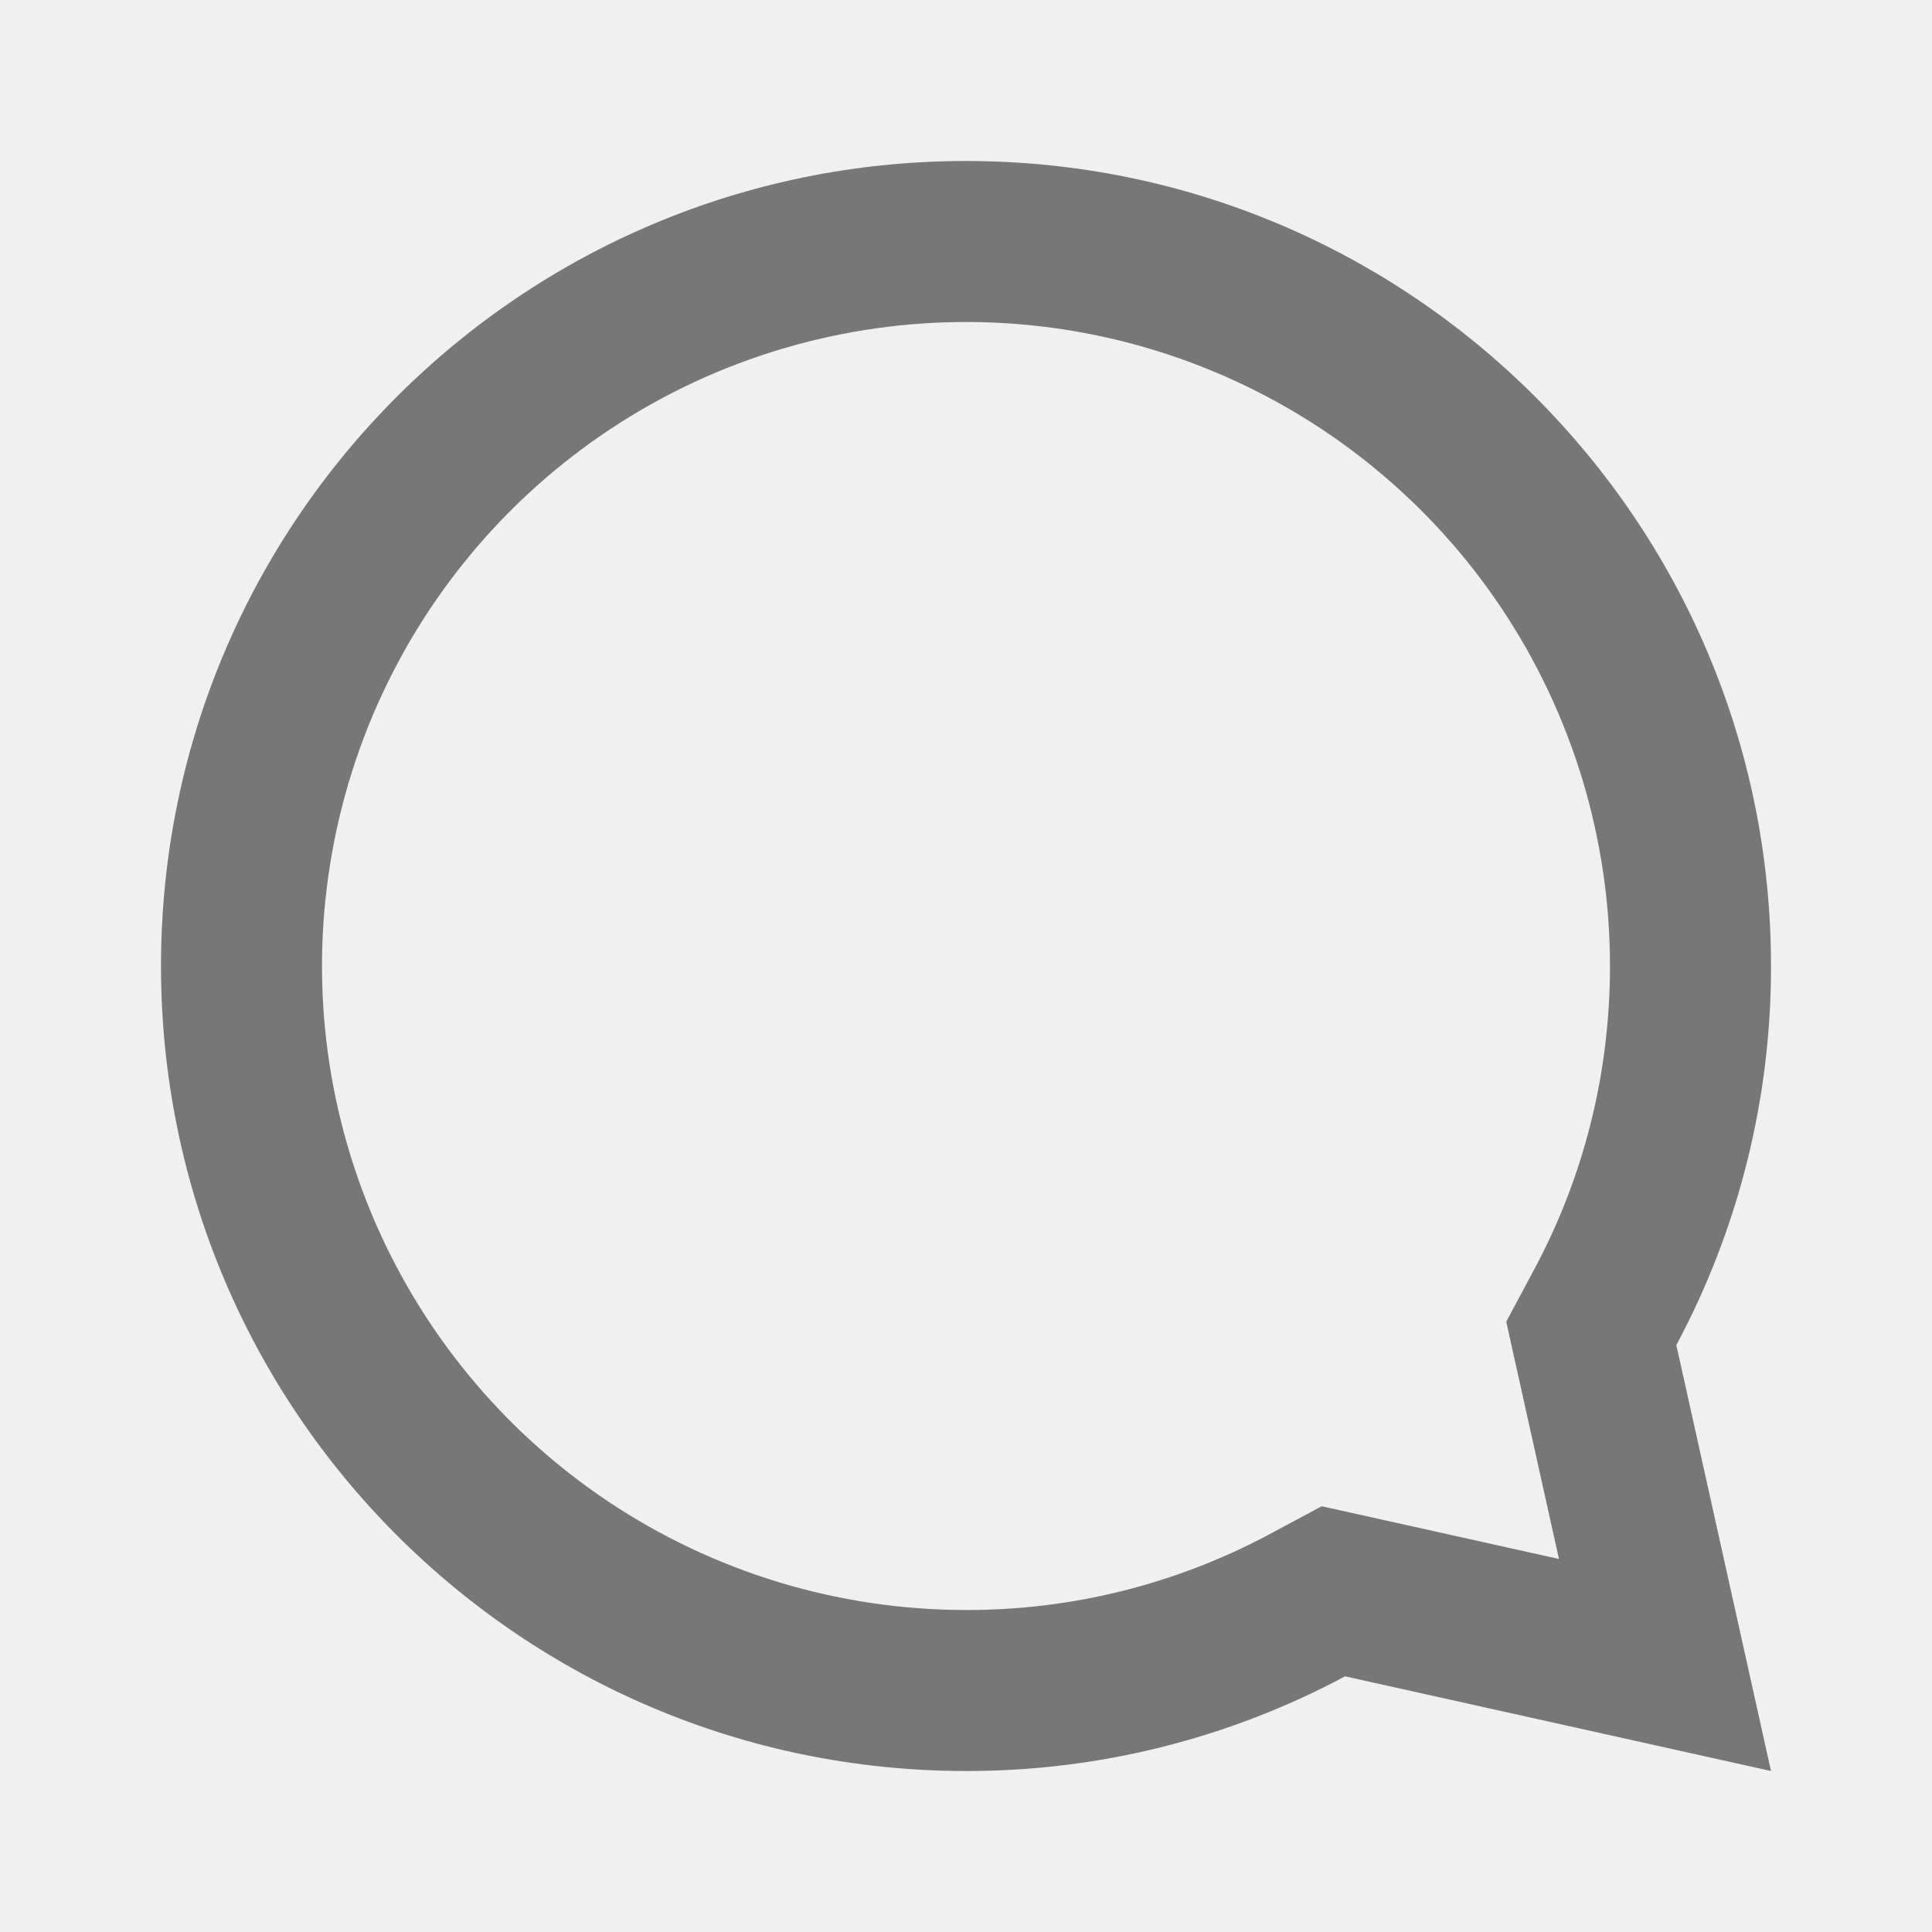
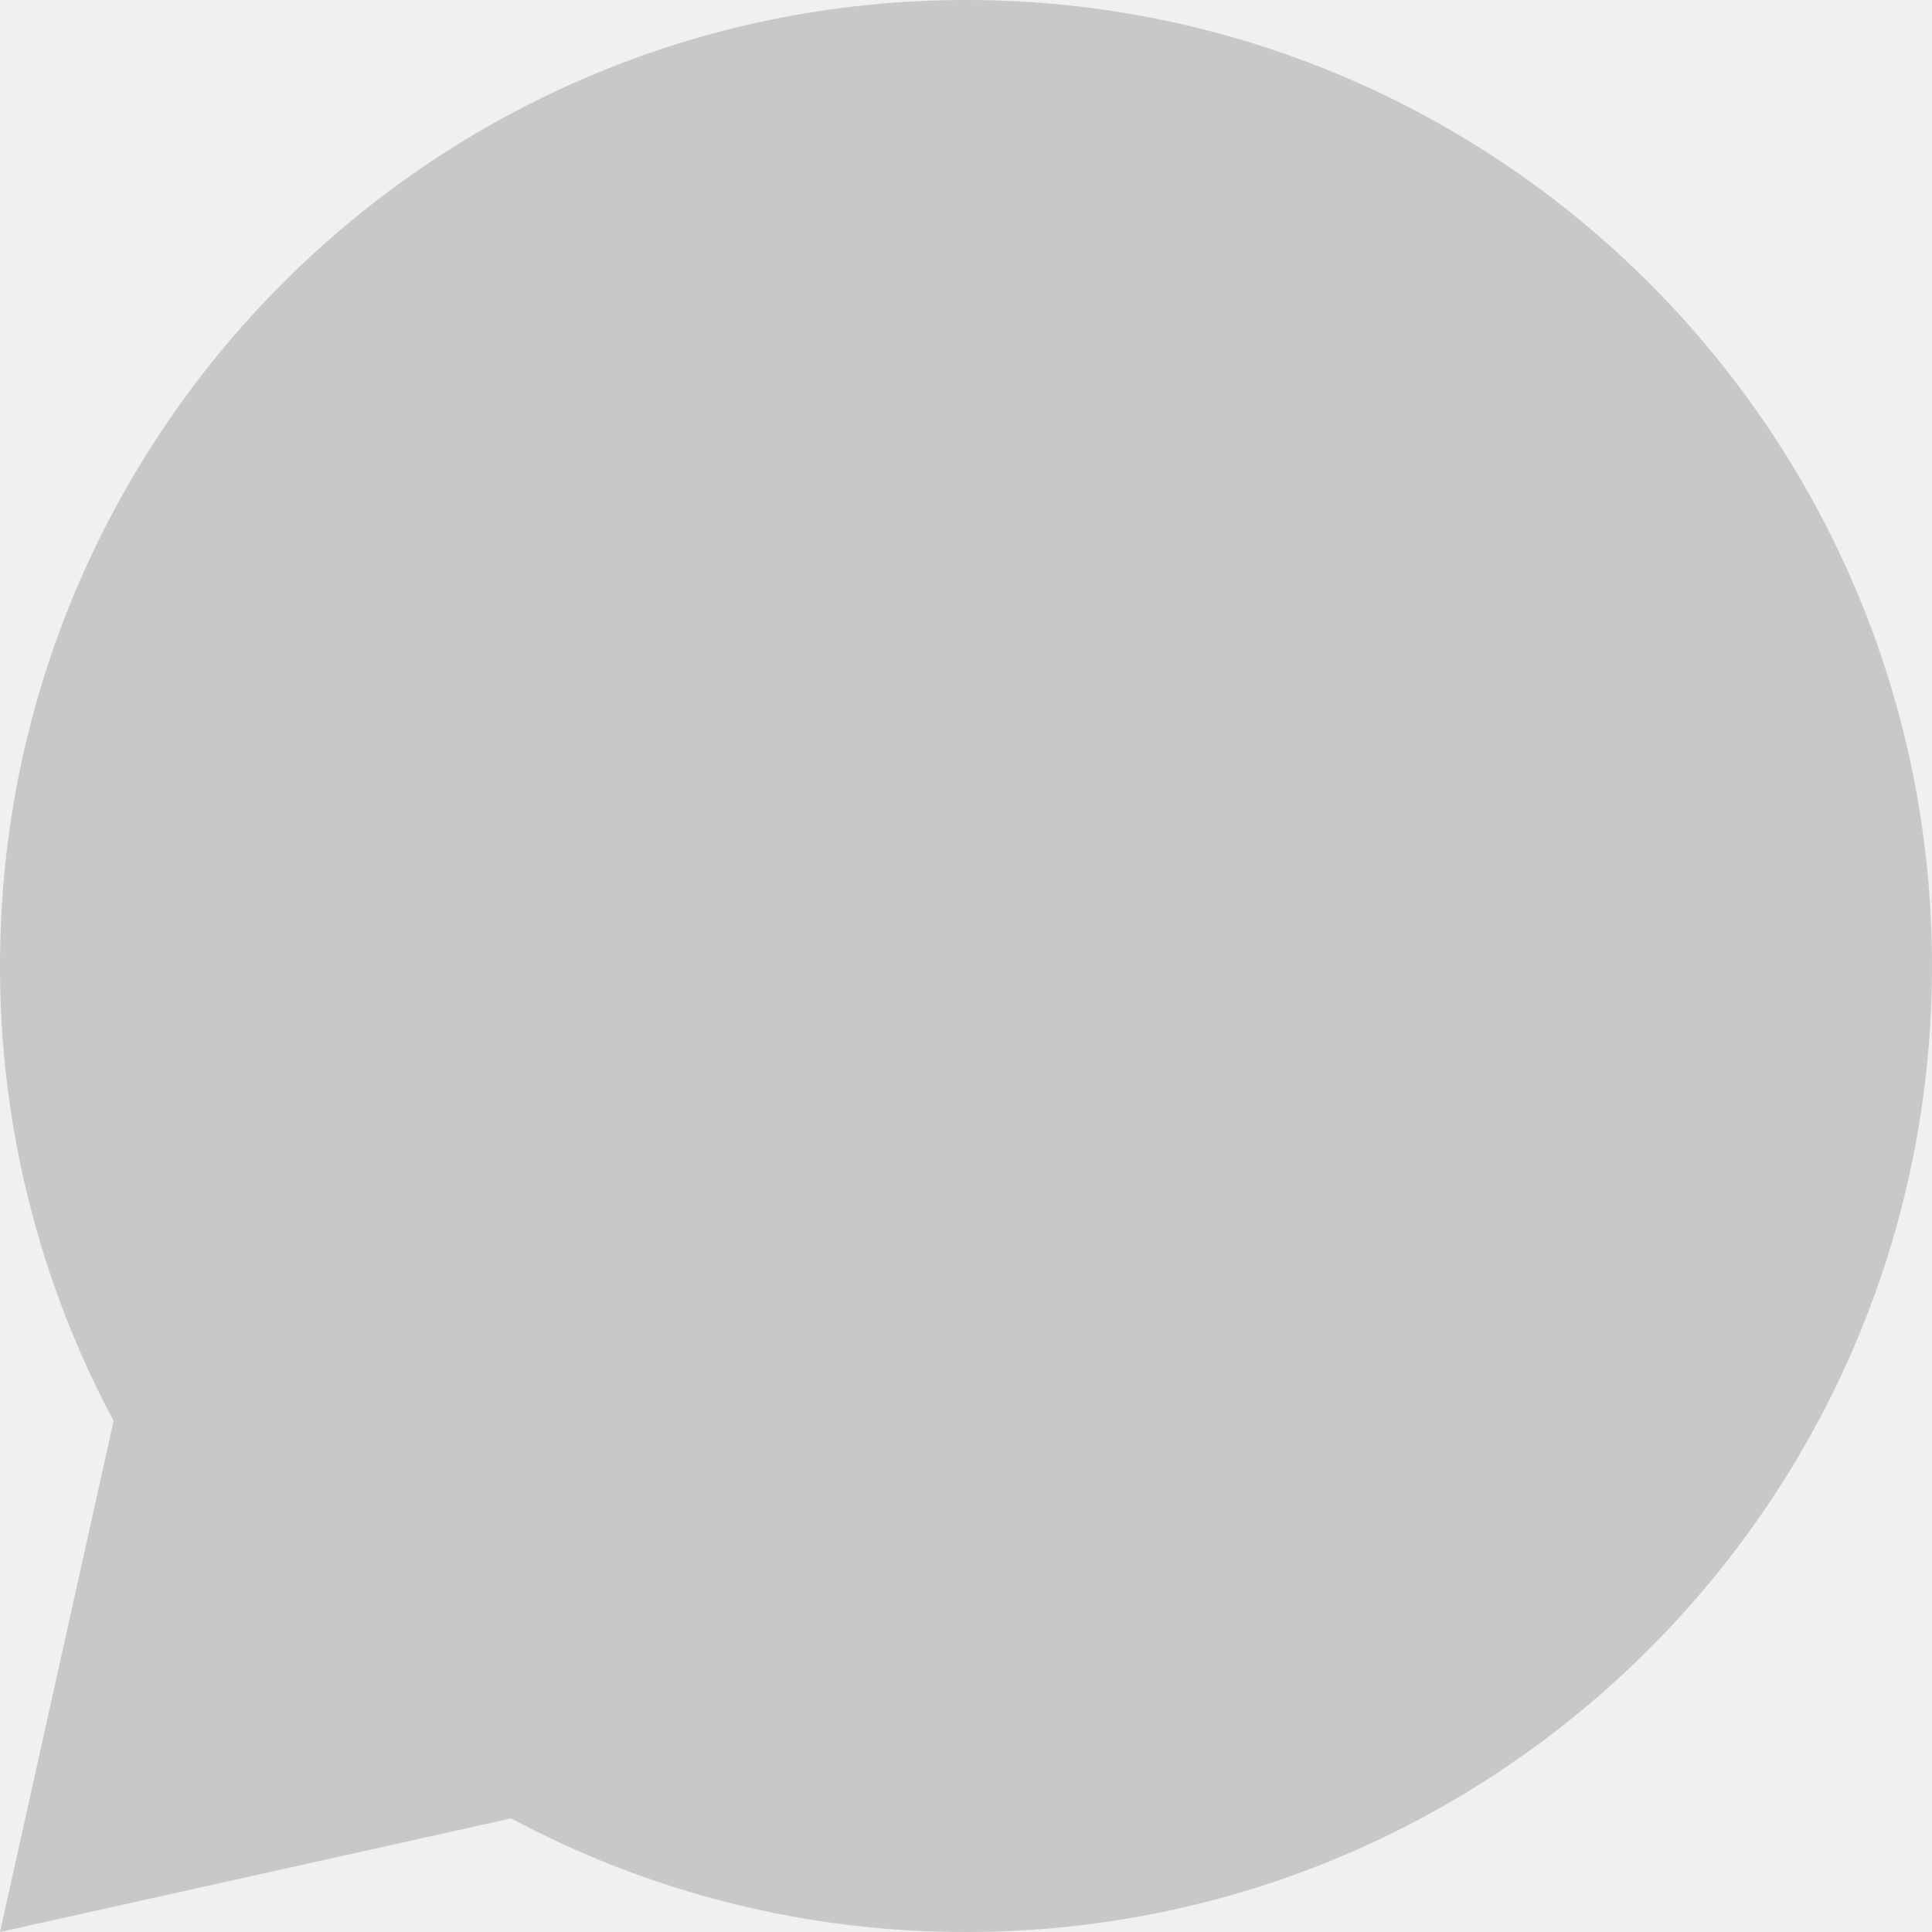
- <svg xmlns="http://www.w3.org/2000/svg" width="24" height="24" viewBox="0 0 24 24" fill="none">
-   <g clip-path="url(#clip0_404_316)">
-     <path d="M16.709 20.824L22 22L20.824 16.709C21.599 15.26 22.003 13.643 22 12C22 6.477 17.523 2 12 2C6.477 2 2 6.477 2 12C2 17.523 6.477 22 12 22C13.643 22.003 15.26 21.599 16.709 20.824V20.824ZM16.419 18.711L15.766 19.061C14.607 19.68 13.314 20.003 12 20C10.418 20 8.871 19.531 7.555 18.652C6.24 17.773 5.214 16.523 4.609 15.062C4.003 13.6 3.845 11.991 4.154 10.439C4.462 8.887 5.224 7.462 6.343 6.343C7.462 5.224 8.887 4.462 10.439 4.154C11.991 3.845 13.6 4.003 15.062 4.609C16.523 5.214 17.773 6.24 18.652 7.555C19.531 8.871 20 10.418 20 12C20 13.334 19.675 14.618 19.06 15.766L18.711 16.419L19.366 19.366L16.419 18.711V18.711Z" fill="#777777" />
-   </g>
-   <defs>
-     <clipPath id="clip0_404_316">
-       <rect width="24" height="24" fill="white" transform="matrix(-1 0 0 1 24 0)" />
-     </clipPath>
-   </defs>
+ <svg xmlns="http://www.w3.org/2000/svg" width="20" height="20" viewBox="0 0 20 20" fill="none">
+   <path d="M5.291 18.824L1.12865e-05 20L1.176 14.709C0.402 13.26 -0.002 11.643 1.12865e-05 10C1.12865e-05 4.477 4.477 0 10 0C15.523 0 20 4.477 20 10C20 15.523 15.523 20 10 20C8.357 20.003 6.74 19.599 5.291 18.824Z" fill="#C8C8C8" />
</svg>
